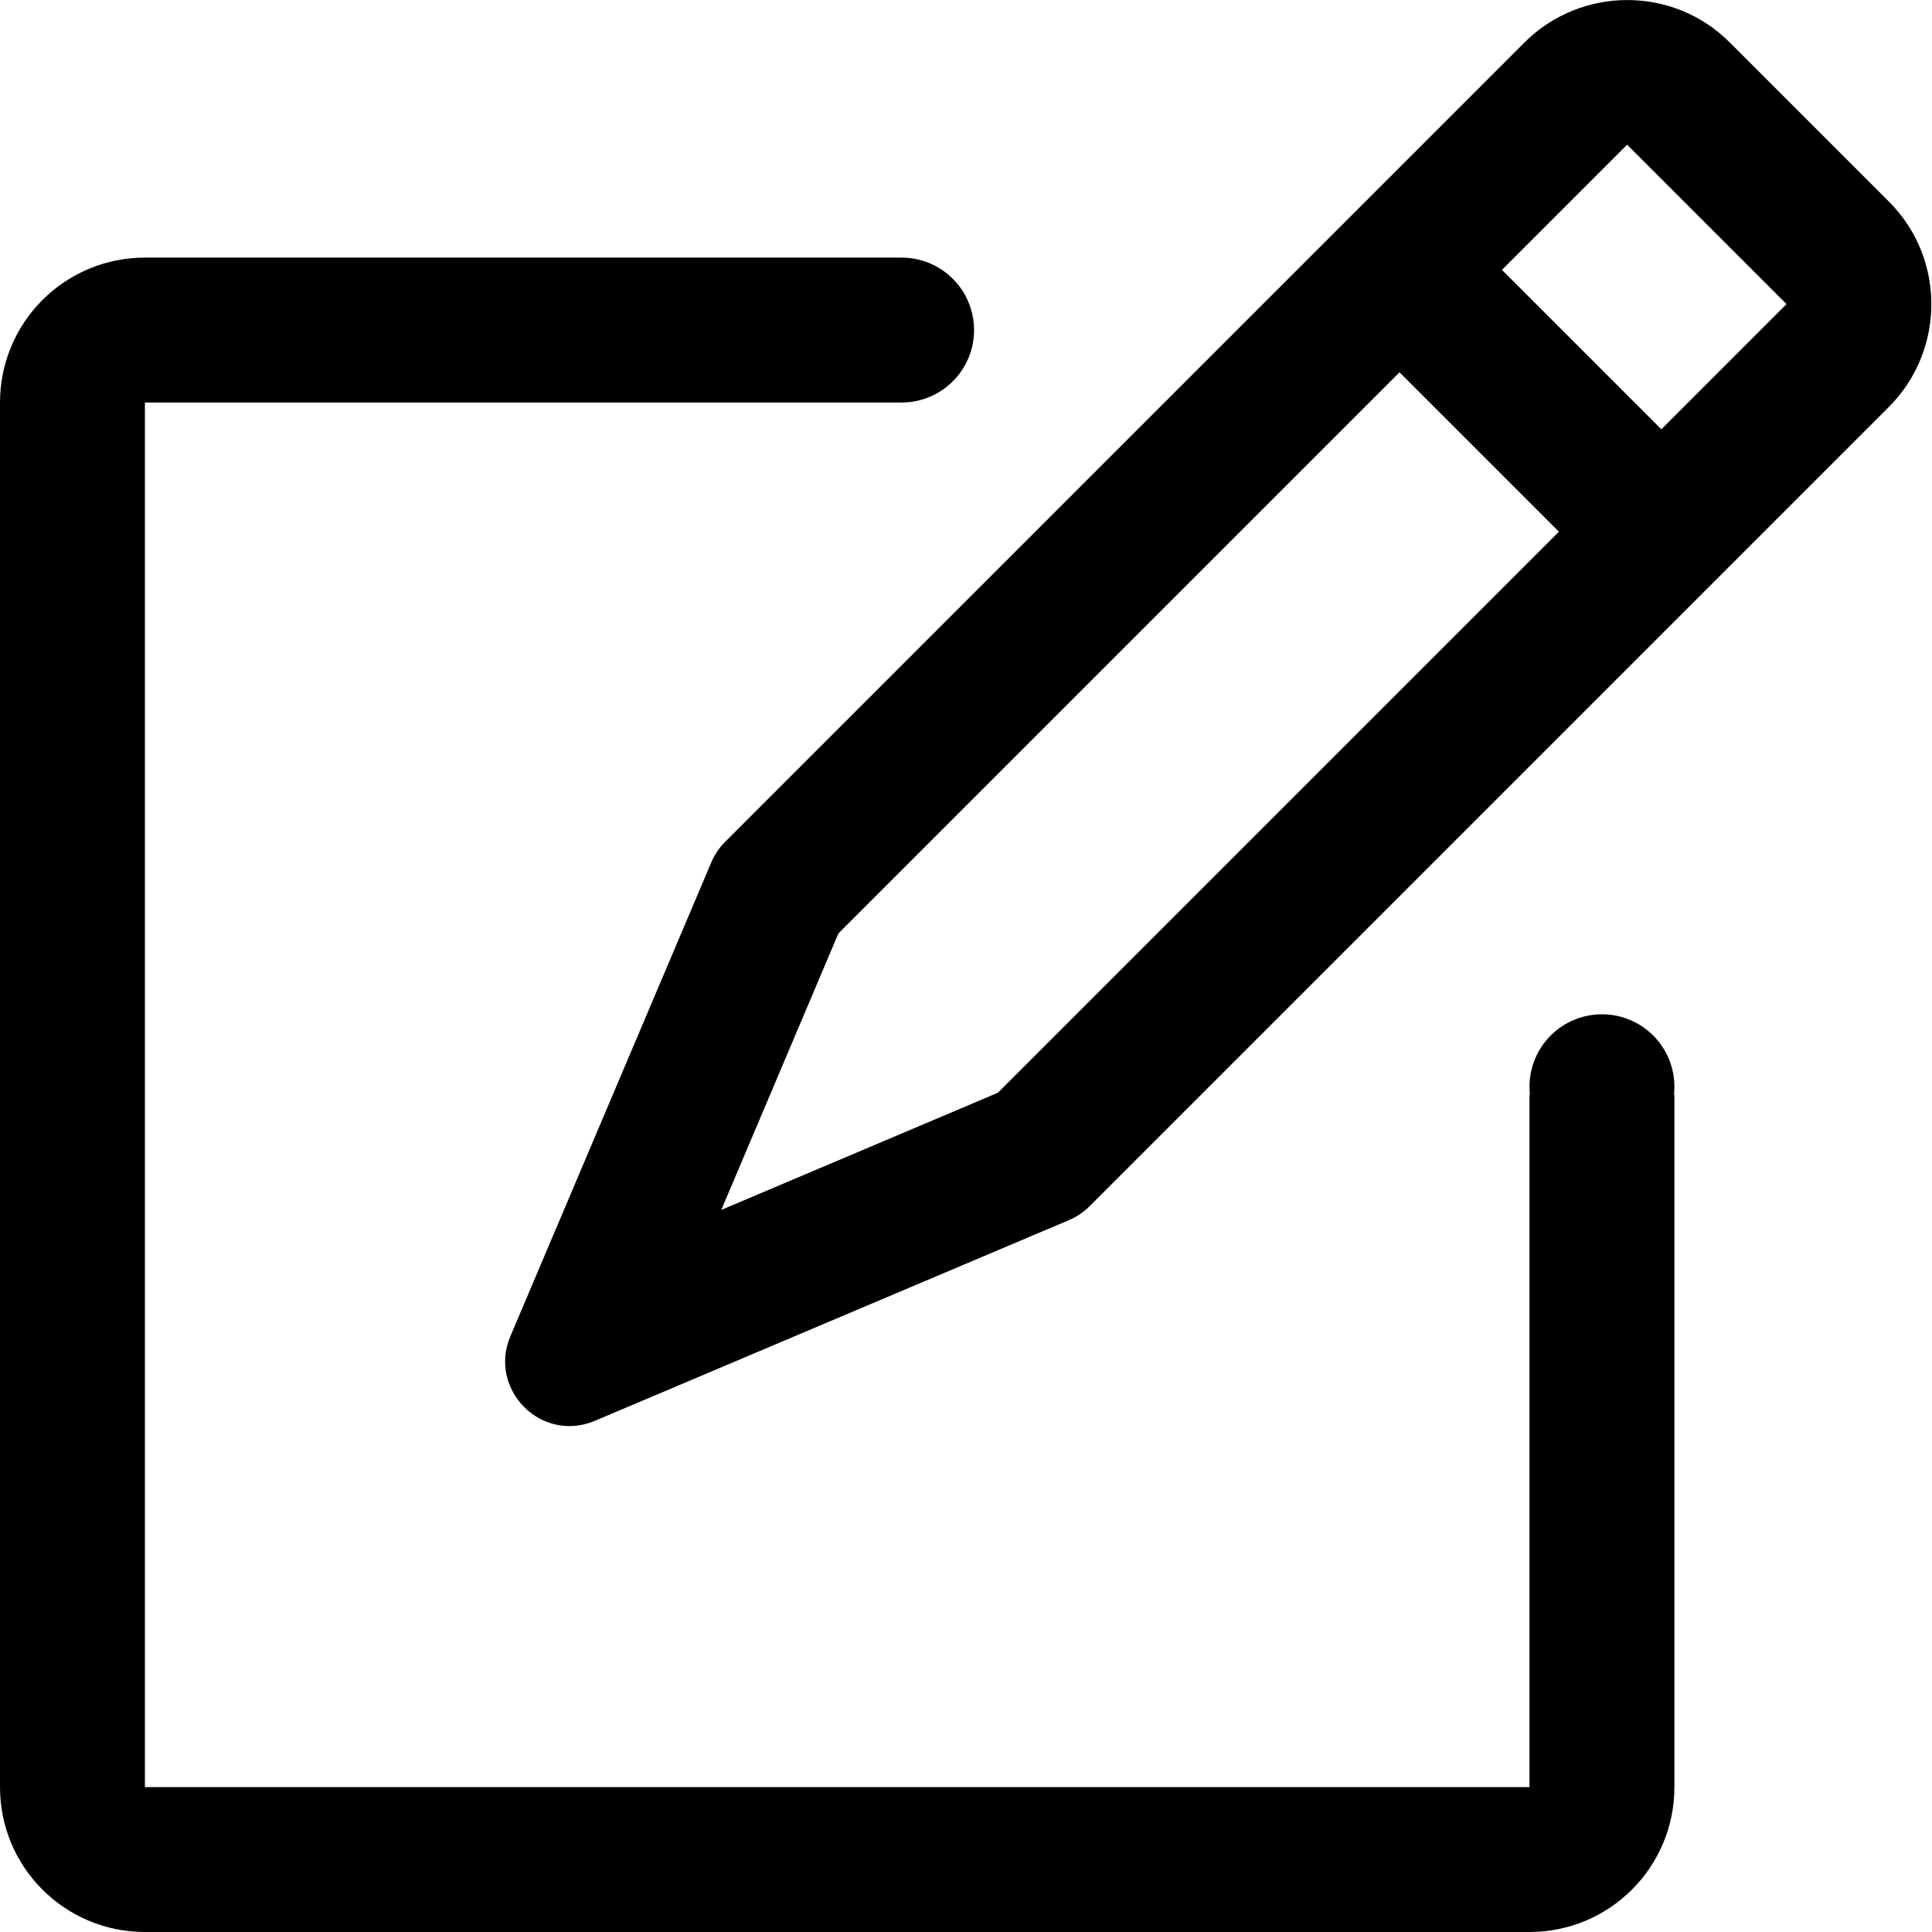
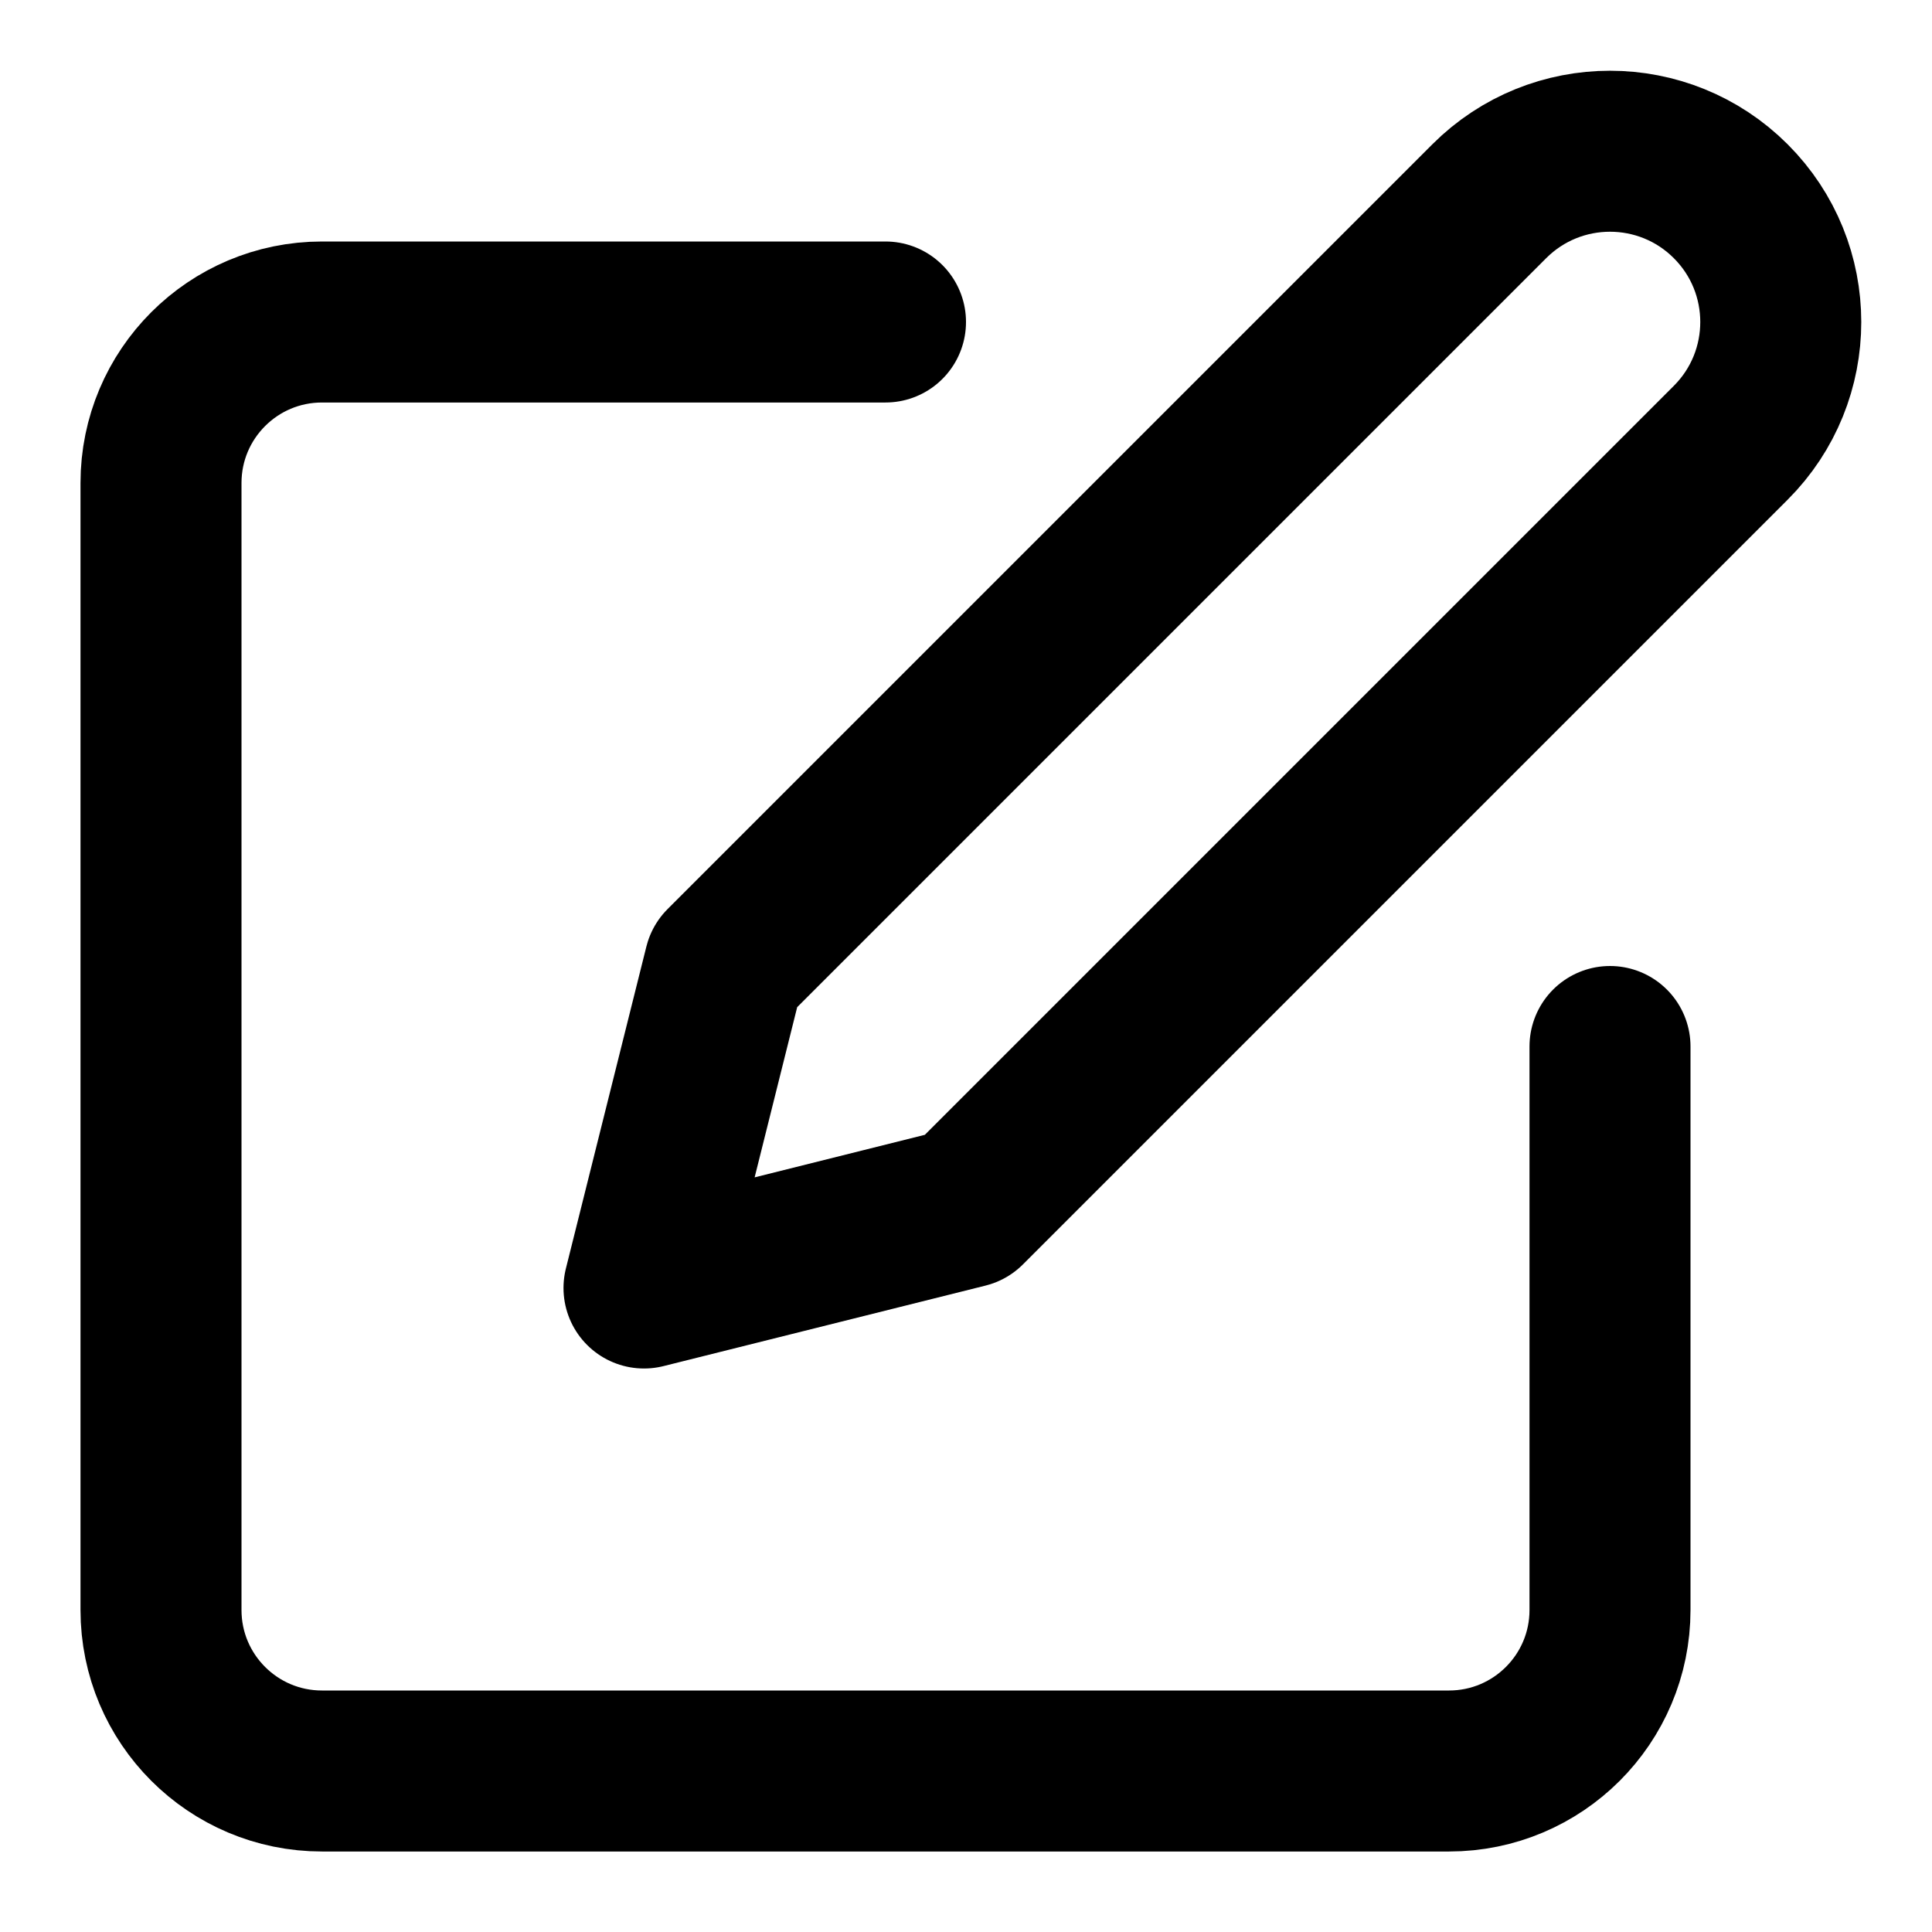
- <svg xmlns="http://www.w3.org/2000/svg" viewBox="0 0 128 128">
-   <path d="M106.133 67.2a4.797 4.797 0 0 0-4.8 4.8c0 .187.014.36.027.533h-.027V118.4H9.6V26.667h50.133c2.654 0 4.8-2.147 4.8-4.8 0-2.654-2.146-4.8-4.8-4.8H9.6a9.594 9.594 0 0 0-9.6 9.6V118.4c0 5.307 4.293 9.6 9.6 9.6h91.733c5.307 0 9.6-4.293 9.6-9.6V72.533h-.026c.013-.173.026-.346.026-.533 0-2.653-2.146-4.8-4.8-4.8z" />
-   <path d="M125.16 13.373L114.587 2.8c-3.747-3.747-9.854-3.72-13.6.027l-52.96 52.96a4.264 4.264 0 0 0-.907 1.36L33.813 88.533c-.746 1.76-.226 3.534.907 4.68 1.133 1.147 2.92 1.667 4.693.92l31.4-13.293c.507-.213.96-.52 1.36-.907l52.96-52.96c3.747-3.746 3.774-9.853.027-13.6zM66.107 72.4l-18.32 7.76 7.76-18.32L92.72 24.667l10.56 10.56L66.107 72.4zm52.226-52.227l-8.266 8.267-10.56-10.56 8.266-8.267.027-.026 10.56 10.56-.027.026z" />
+ <svg xmlns="http://www.w3.org/2000/svg" width="24" height="24" viewBox="0 0 24 24" fill="none" stroke="currentColor" stroke-width="2" stroke-linecap="round" stroke-linejoin="round">
+   <path d="M11 4H4a2 2 0 0 0-2 2v14a2 2 0 0 0 2 2h14a2 2 0 0 0 2-2v-7" />
+   <path d="M18.5 2.5a2.121 2.121 0 0 1 3 3L12 15l-4 1 1-4 9.5-9.5z" />
</svg>
